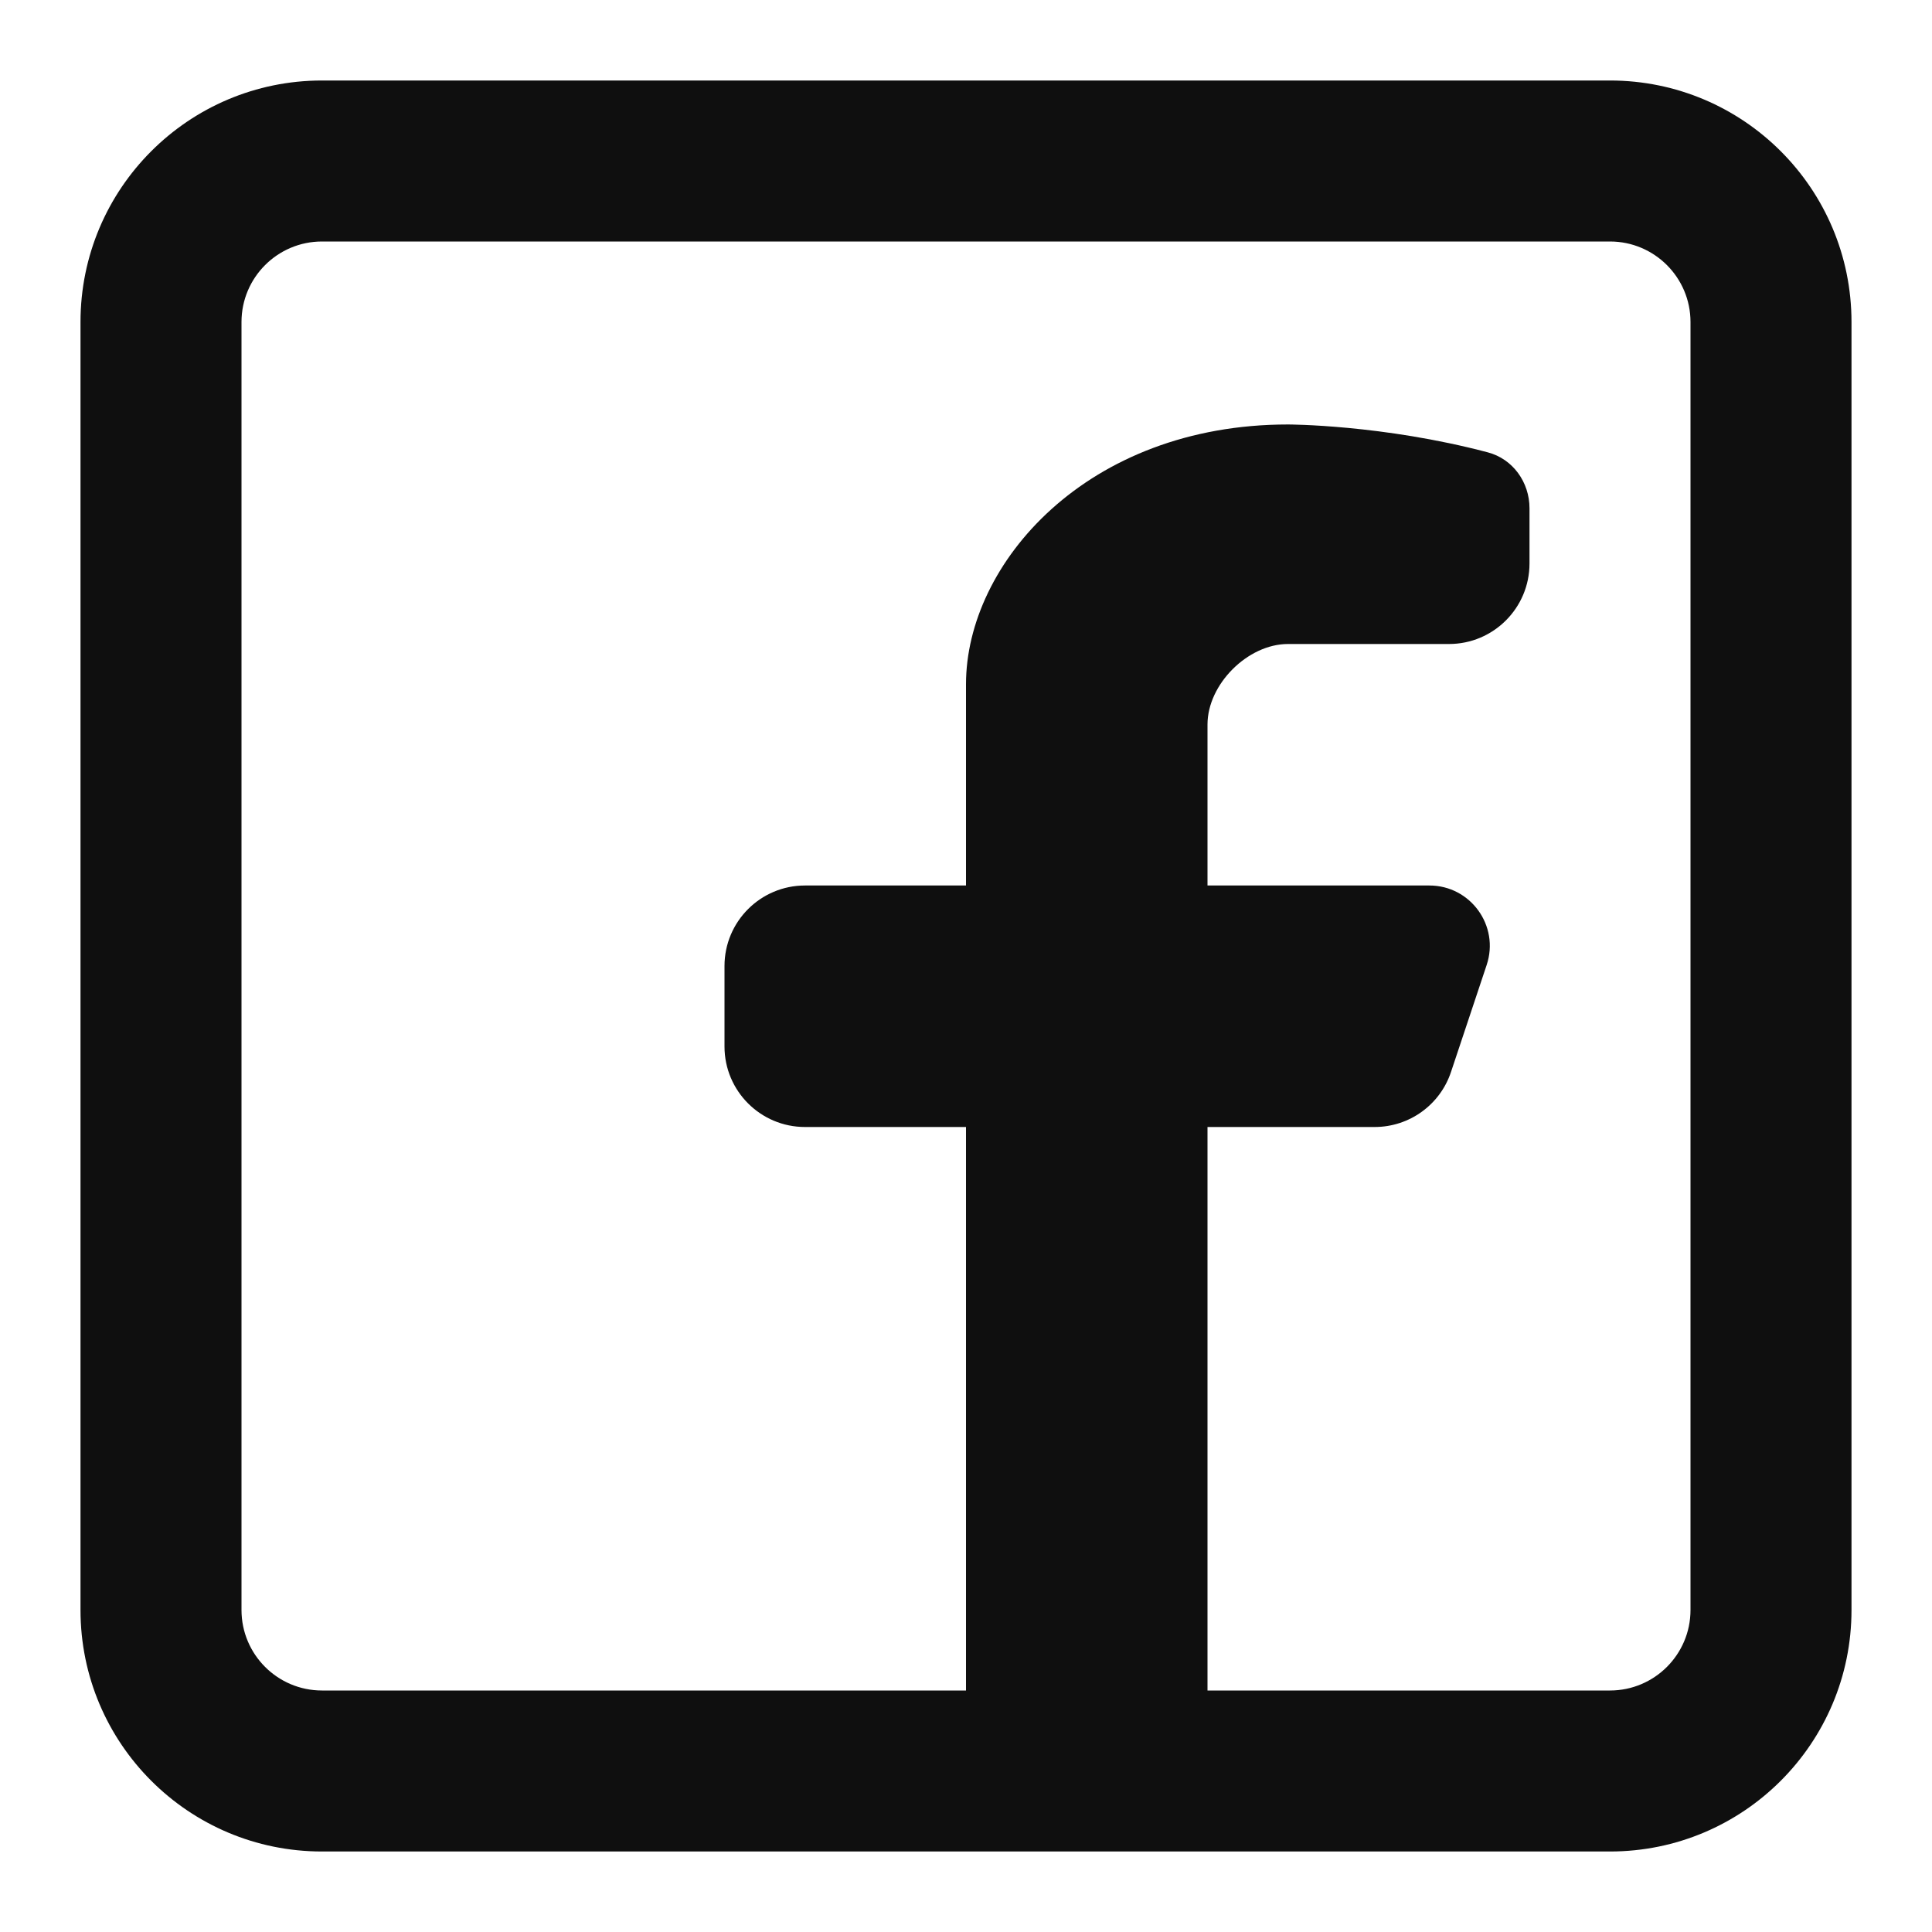
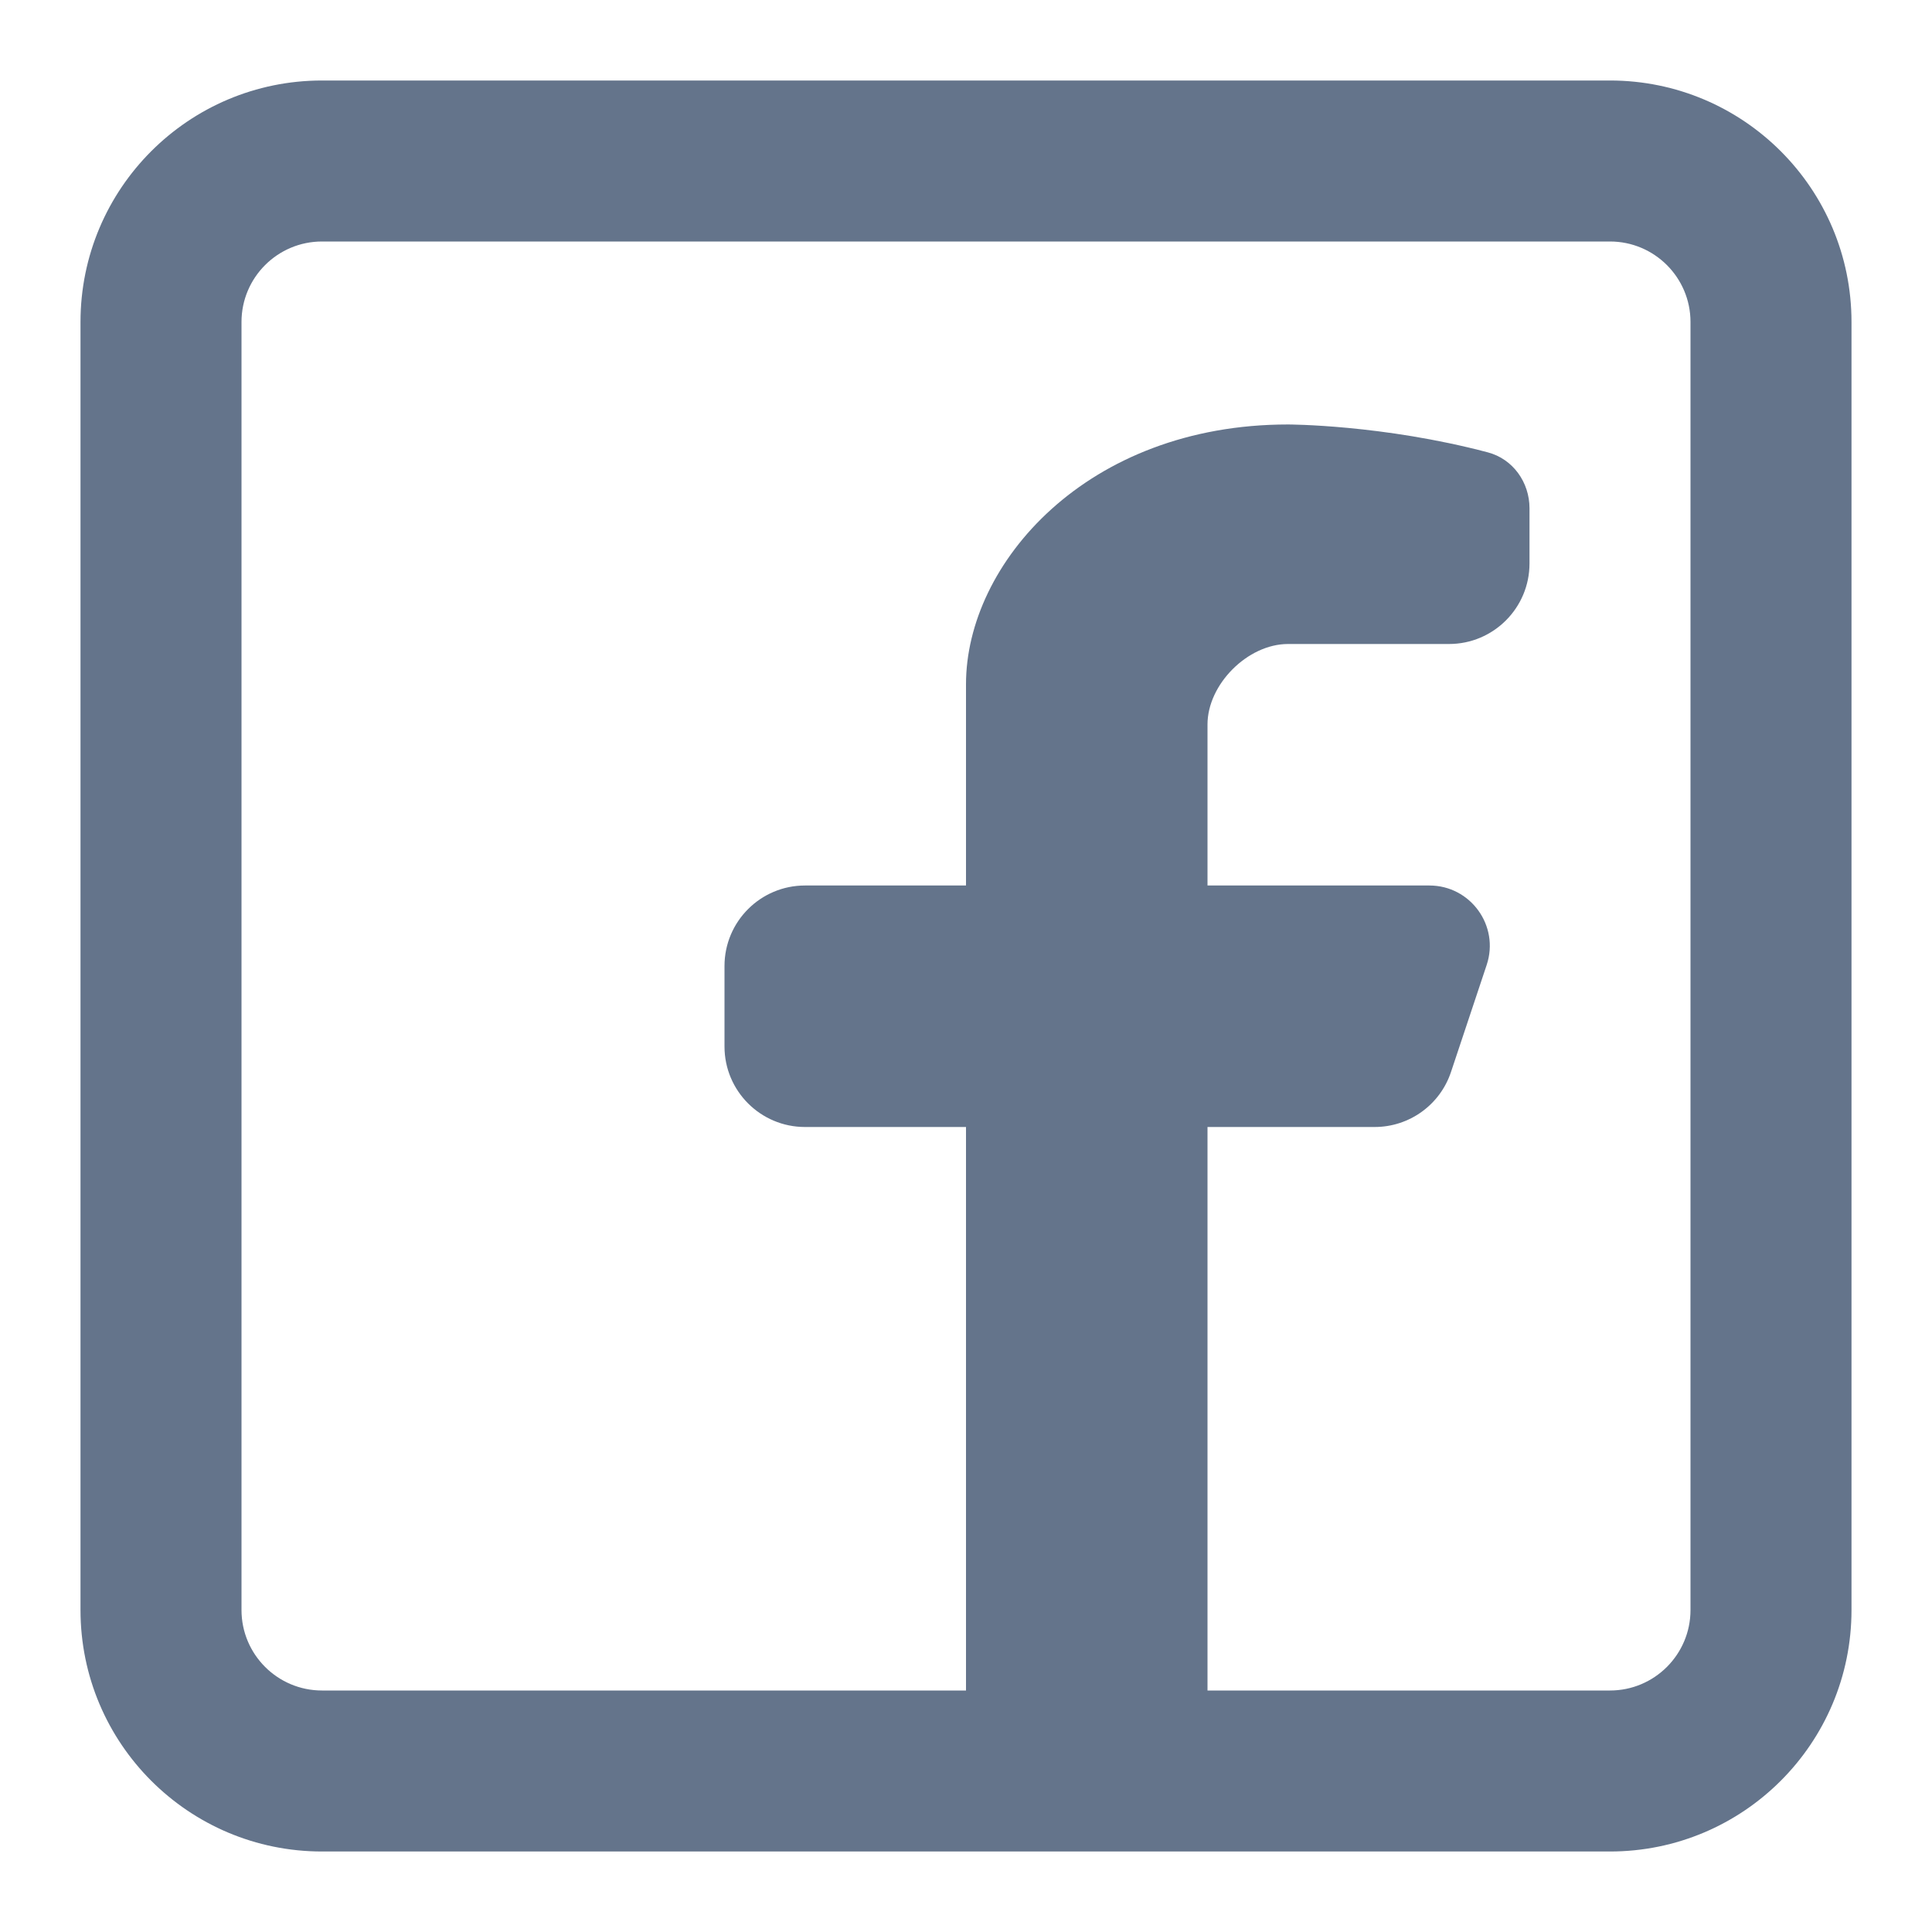
<svg xmlns="http://www.w3.org/2000/svg" width="800px" height="800px" viewBox="0 0 24 24" fill="none">
-   <path fill-rule="evenodd" clip-rule="evenodd" d="M20 1C21.657 1 23 2.343 23 4V20C23 21.657 21.657 23 20 23H4C2.343 23 1 21.657 1 20V4C1 2.343 2.343 1 4 1H20ZM20 3C20.552 3 21 3.448 21 4V20C21 20.552 20.552 21 20 21H15V14H17.076C17.507 14 17.889 13.725 18.025 13.316L18.468 11.987C18.63 11.501 18.268 11 17.756 11H15V9C15 8.5 15.5 8 16 8H18C18.552 8 19 7.552 19 7V6.314C19 5.991 18.794 5.701 18.481 5.619C17.171 5.273 16 5.273 16 5.273C13.5 5.273 12 7 12 8.5V11H10C9.448 11 9 11.448 9 12V13C9 13.552 9.448 14 10 14H12V21H4C3.448 21 3 20.552 3 20V4C3 3.448 3.448 3 4 3H20Z" fill="#0F0F0F" />
+   <path fill-rule="evenodd" clip-rule="evenodd" d="M20 1C21.657 1 23 2.343 23 4V20C23 21.657 21.657 23 20 23H4C2.343 23 1 21.657 1 20V4C1 2.343 2.343 1 4 1H20ZM20 3C20.552 3 21 3.448 21 4V20C21 20.552 20.552 21 20 21H15V14H17.076C17.507 14 17.889 13.725 18.025 13.316L18.468 11.987C18.63 11.501 18.268 11 17.756 11H15V9C15 8.5 15.5 8 16 8H18C18.552 8 19 7.552 19 7V6.314C19 5.991 18.794 5.701 18.481 5.619C17.171 5.273 16 5.273 16 5.273C13.5 5.273 12 7 12 8.5V11H10C9.448 11 9 11.448 9 12V13C9 13.552 9.448 14 10 14H12V21H4C3.448 21 3 20.552 3 20V4C3 3.448 3.448 3 4 3H20Z" fill="#64748b" />
</svg>
